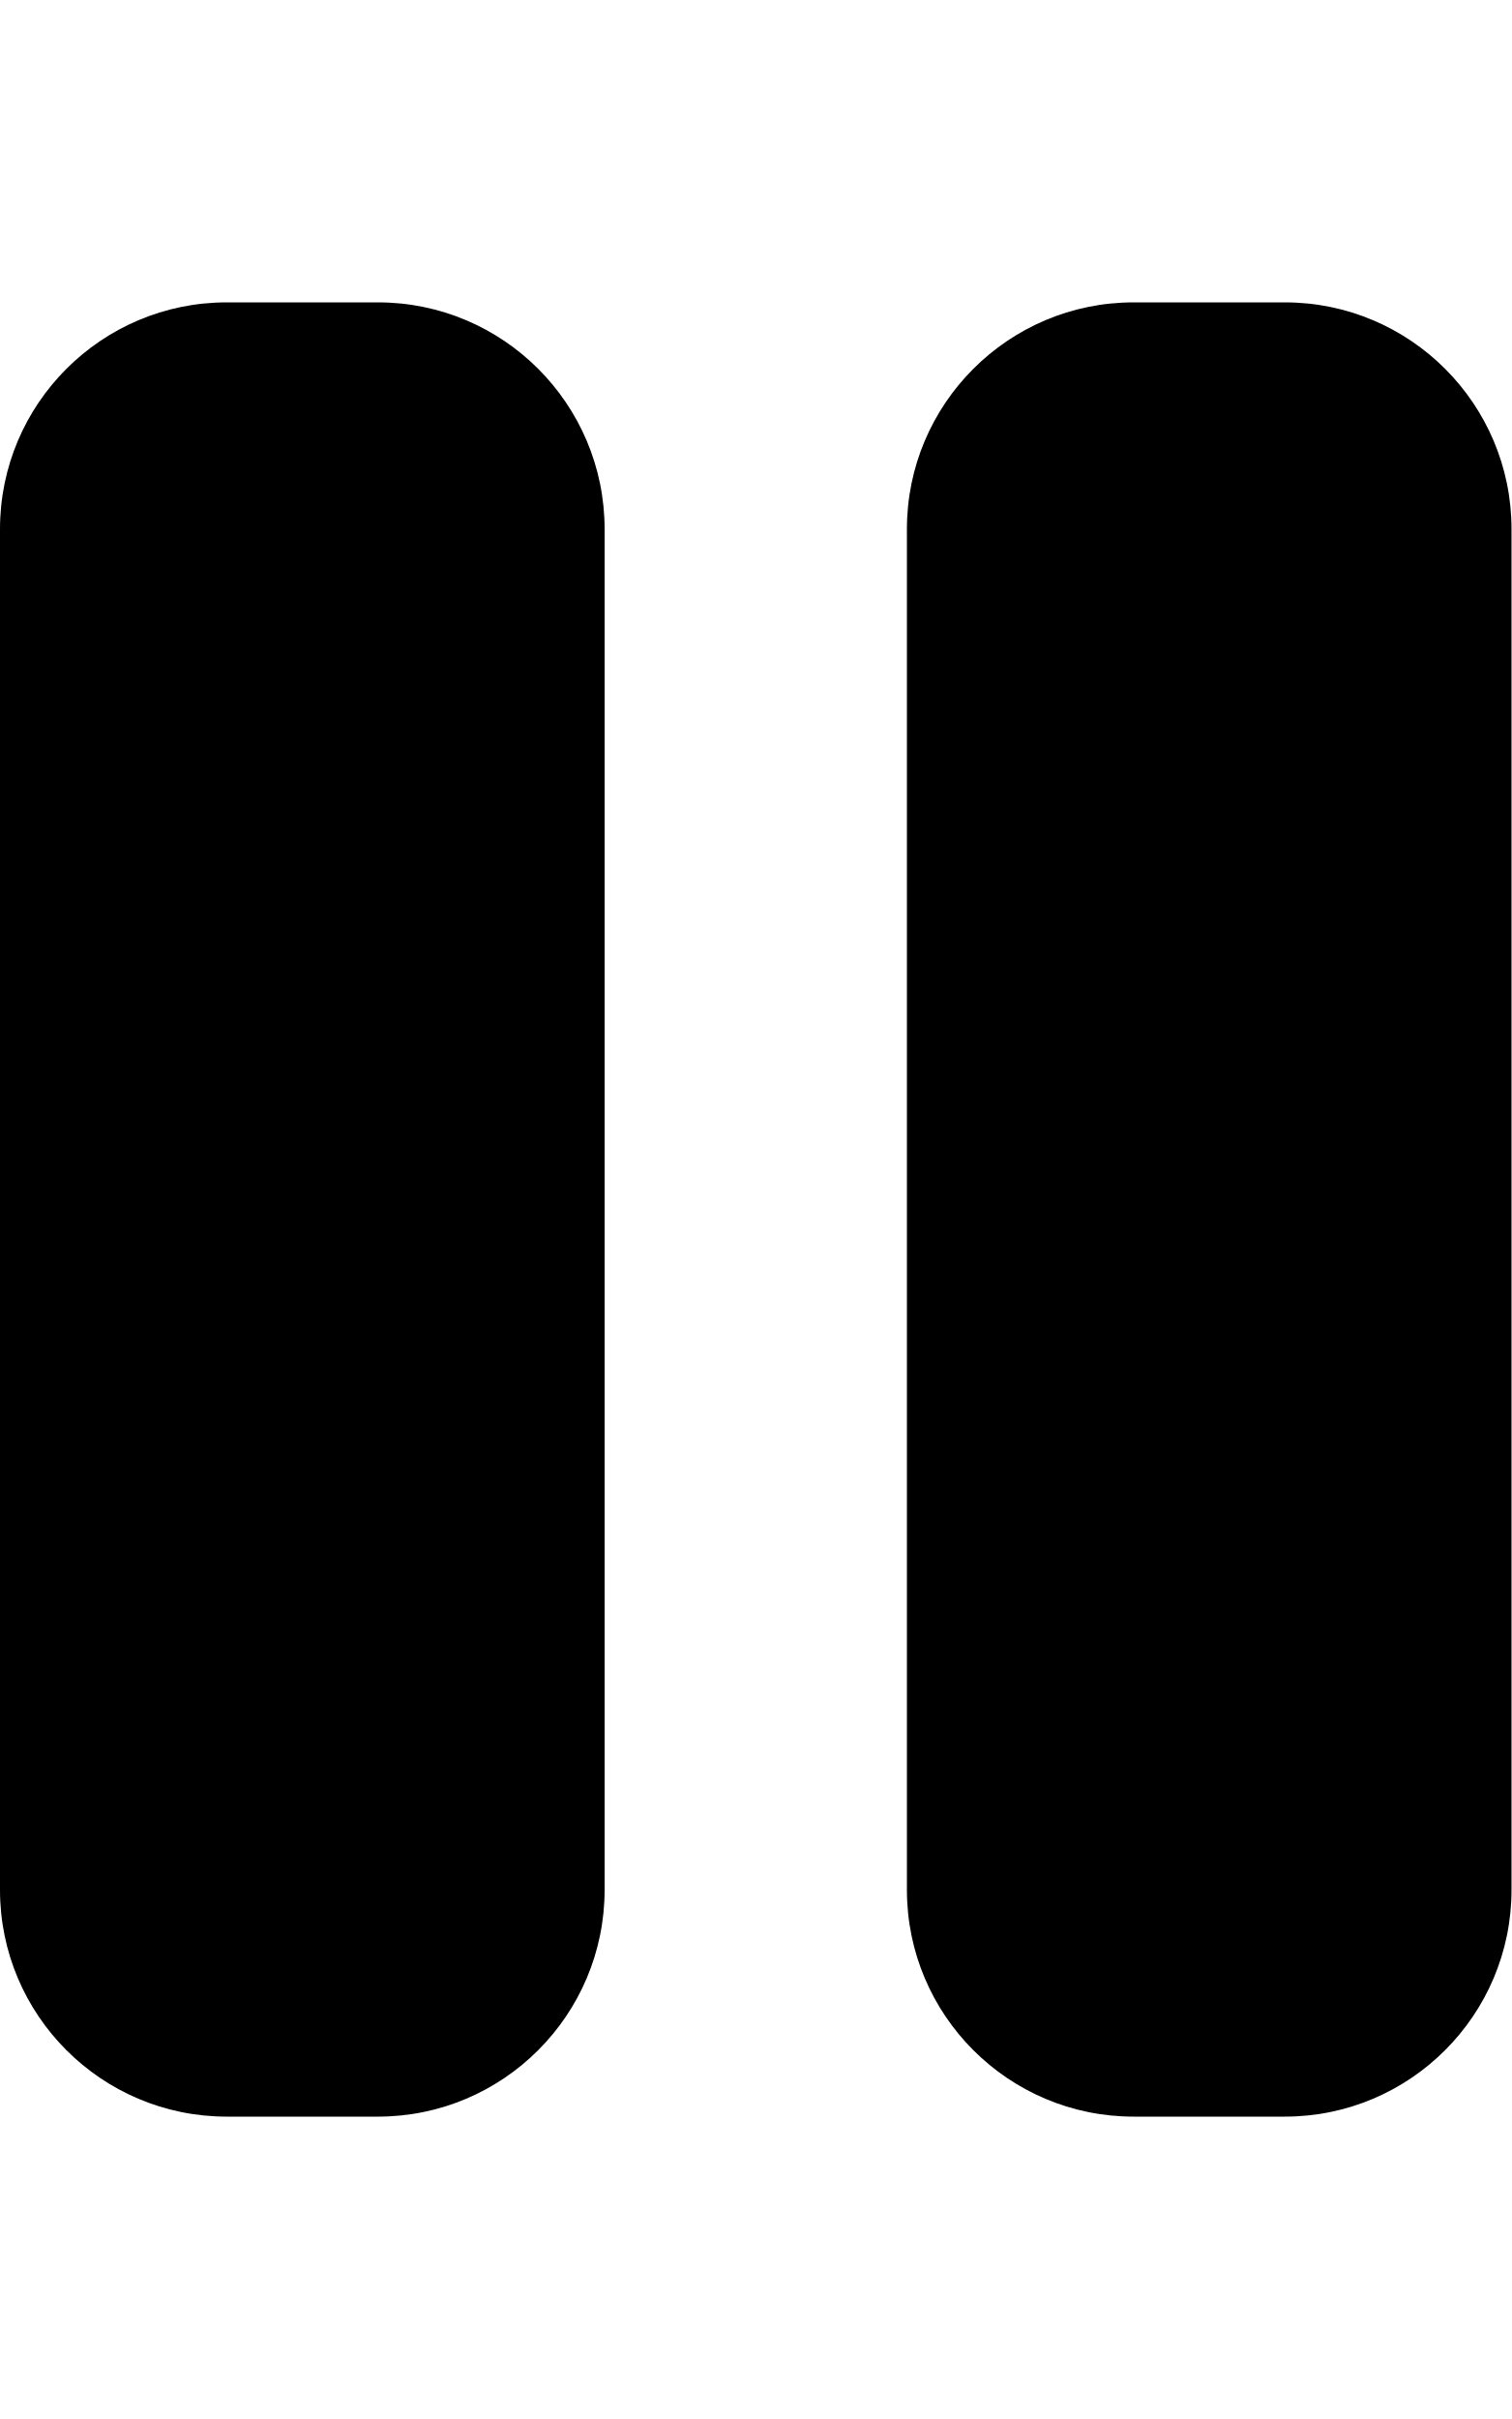
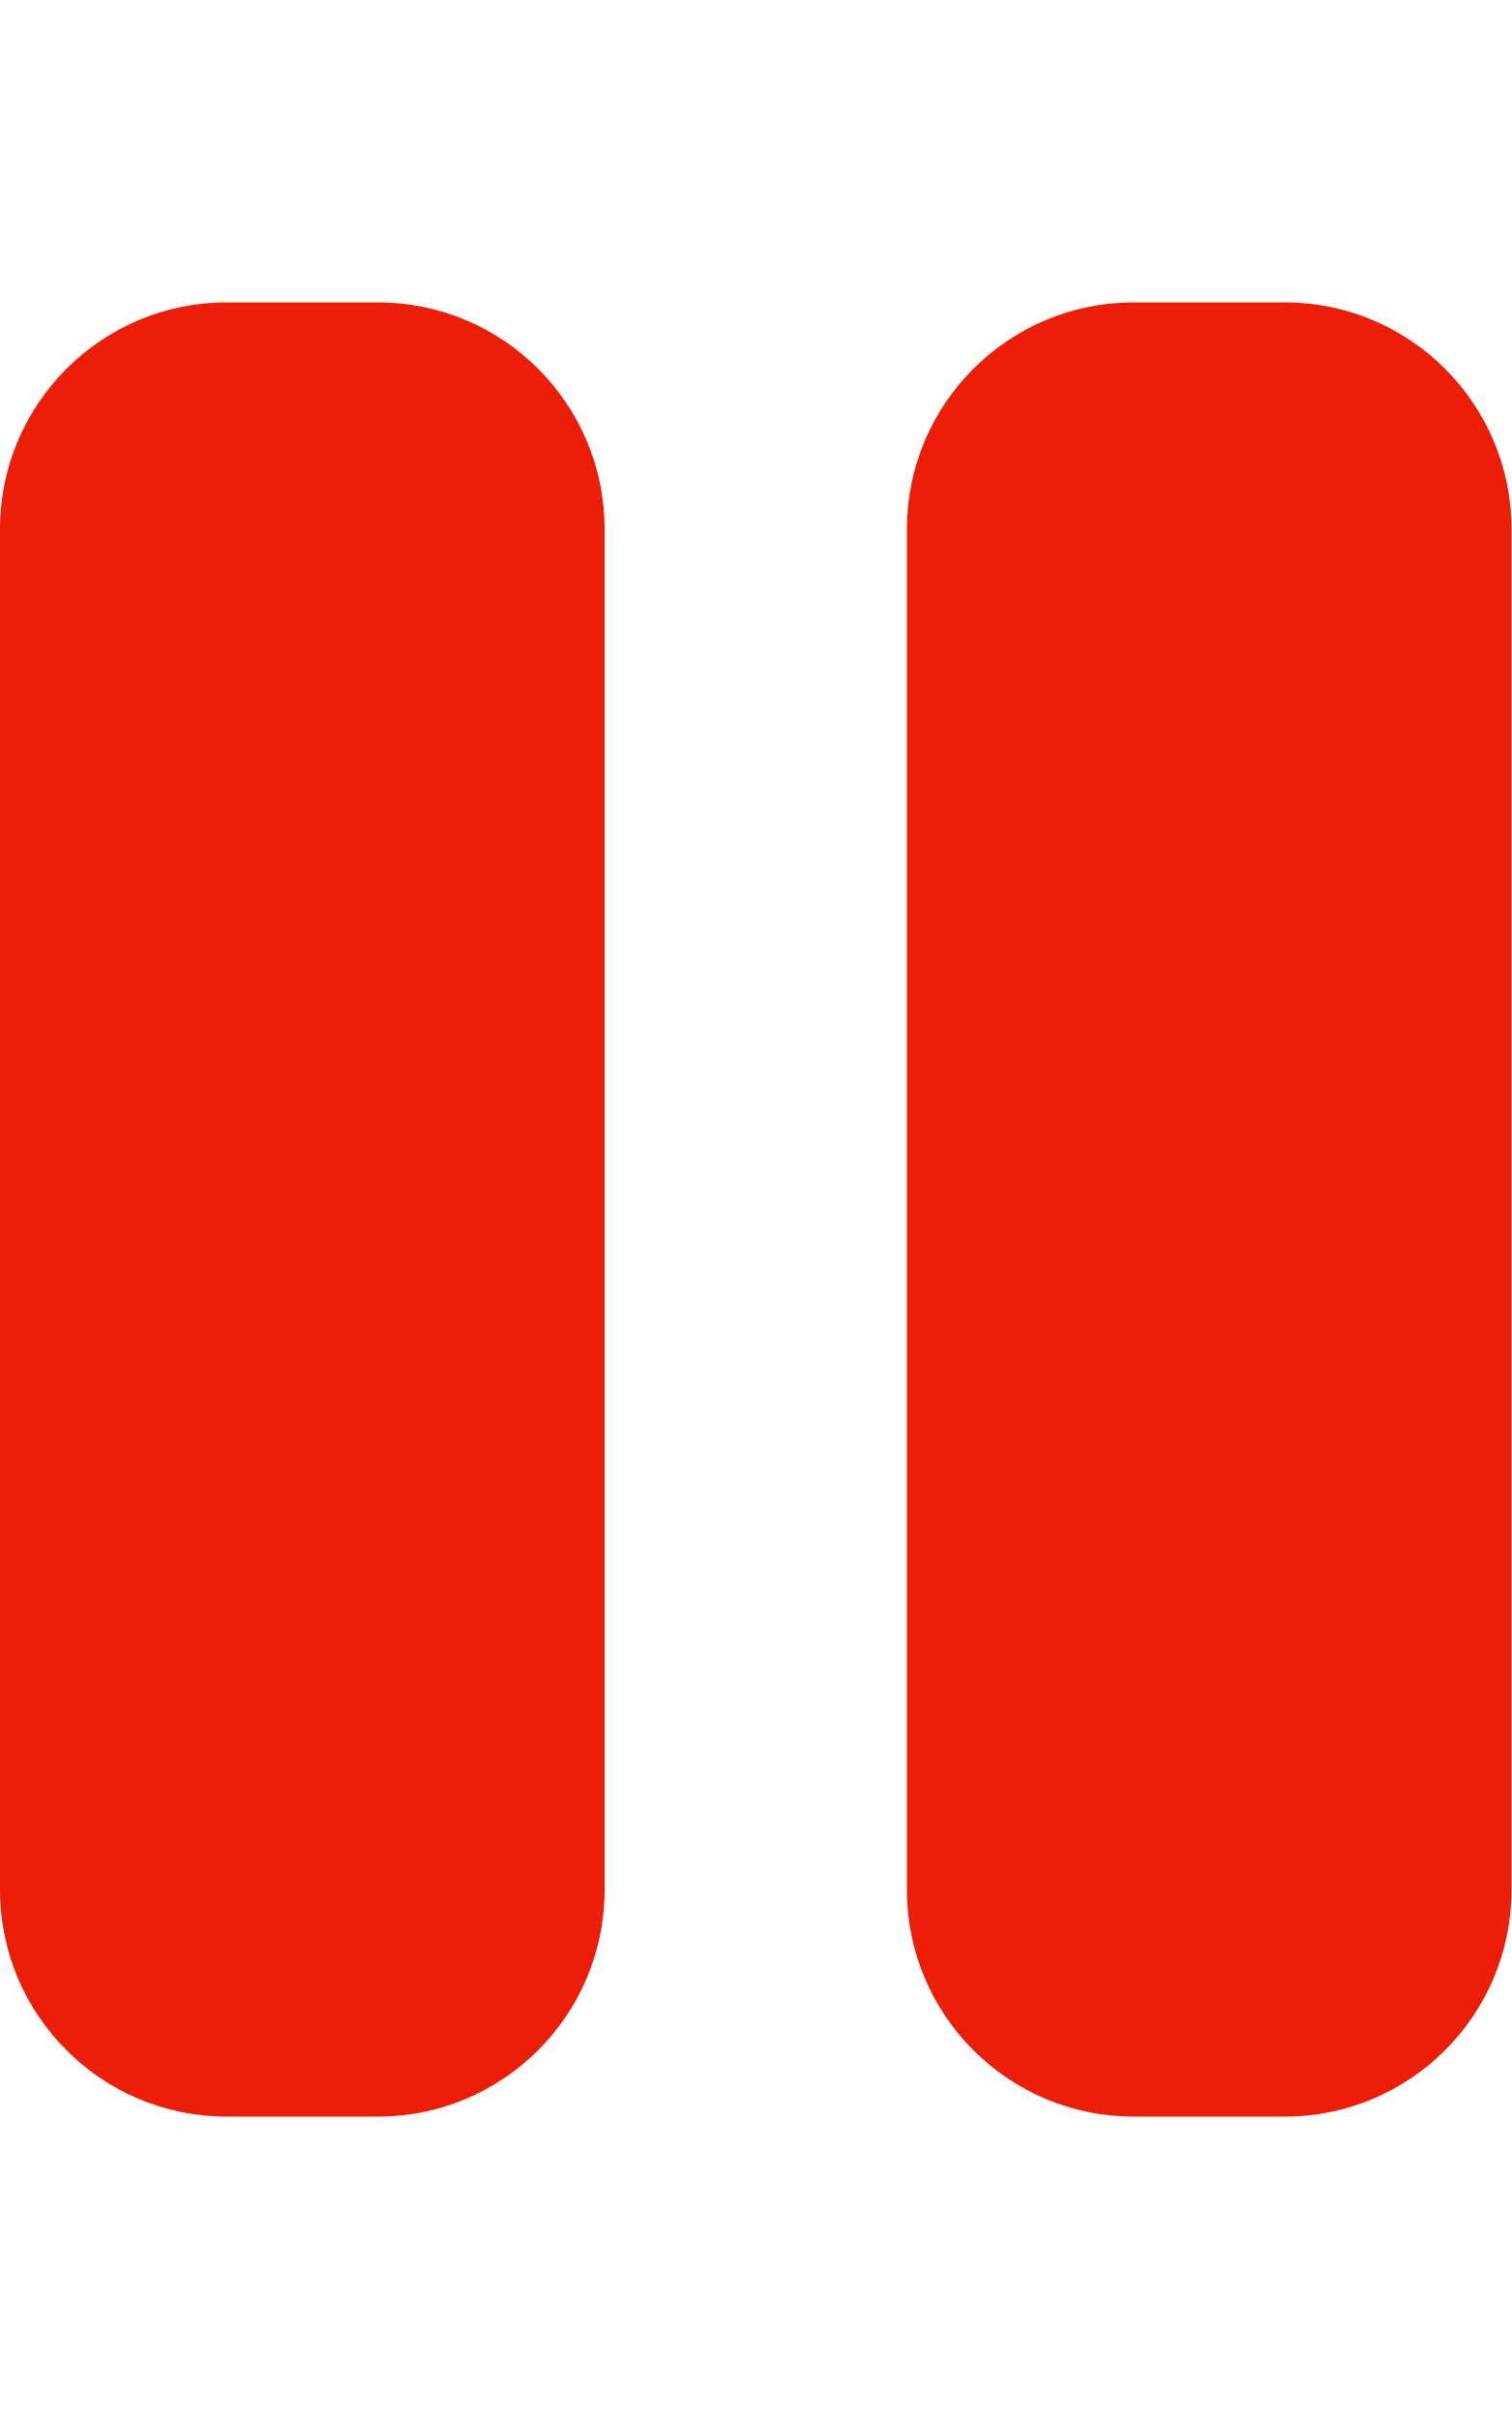
<svg xmlns="http://www.w3.org/2000/svg" viewBox="0 0 320 512">
-   <path d="M48 64C21.5 64 0 85.5 0 112V400c0 26.5 21.5 48 48 48H80c26.5 0 48-21.5 48-48V112c0-26.5-21.5-48-48-48H48zm192 0c-26.5 0-48 21.5-48 48V400c0 26.5 21.5 48 48 48h32c26.5 0 48-21.5 48-48V112c0-26.5-21.5-48-48-48H240z" />
+   <path fill="#ed1e07" d="M48 64C21.5 64 0 85.5 0 112V400c0 26.5 21.5 48 48 48H80c26.5 0 48-21.5 48-48V112c0-26.5-21.5-48-48-48H48zm192 0c-26.5 0-48 21.5-48 48V400c0 26.5 21.5 48 48 48h32c26.5 0 48-21.5 48-48V112c0-26.5-21.5-48-48-48H240z" />
</svg>
